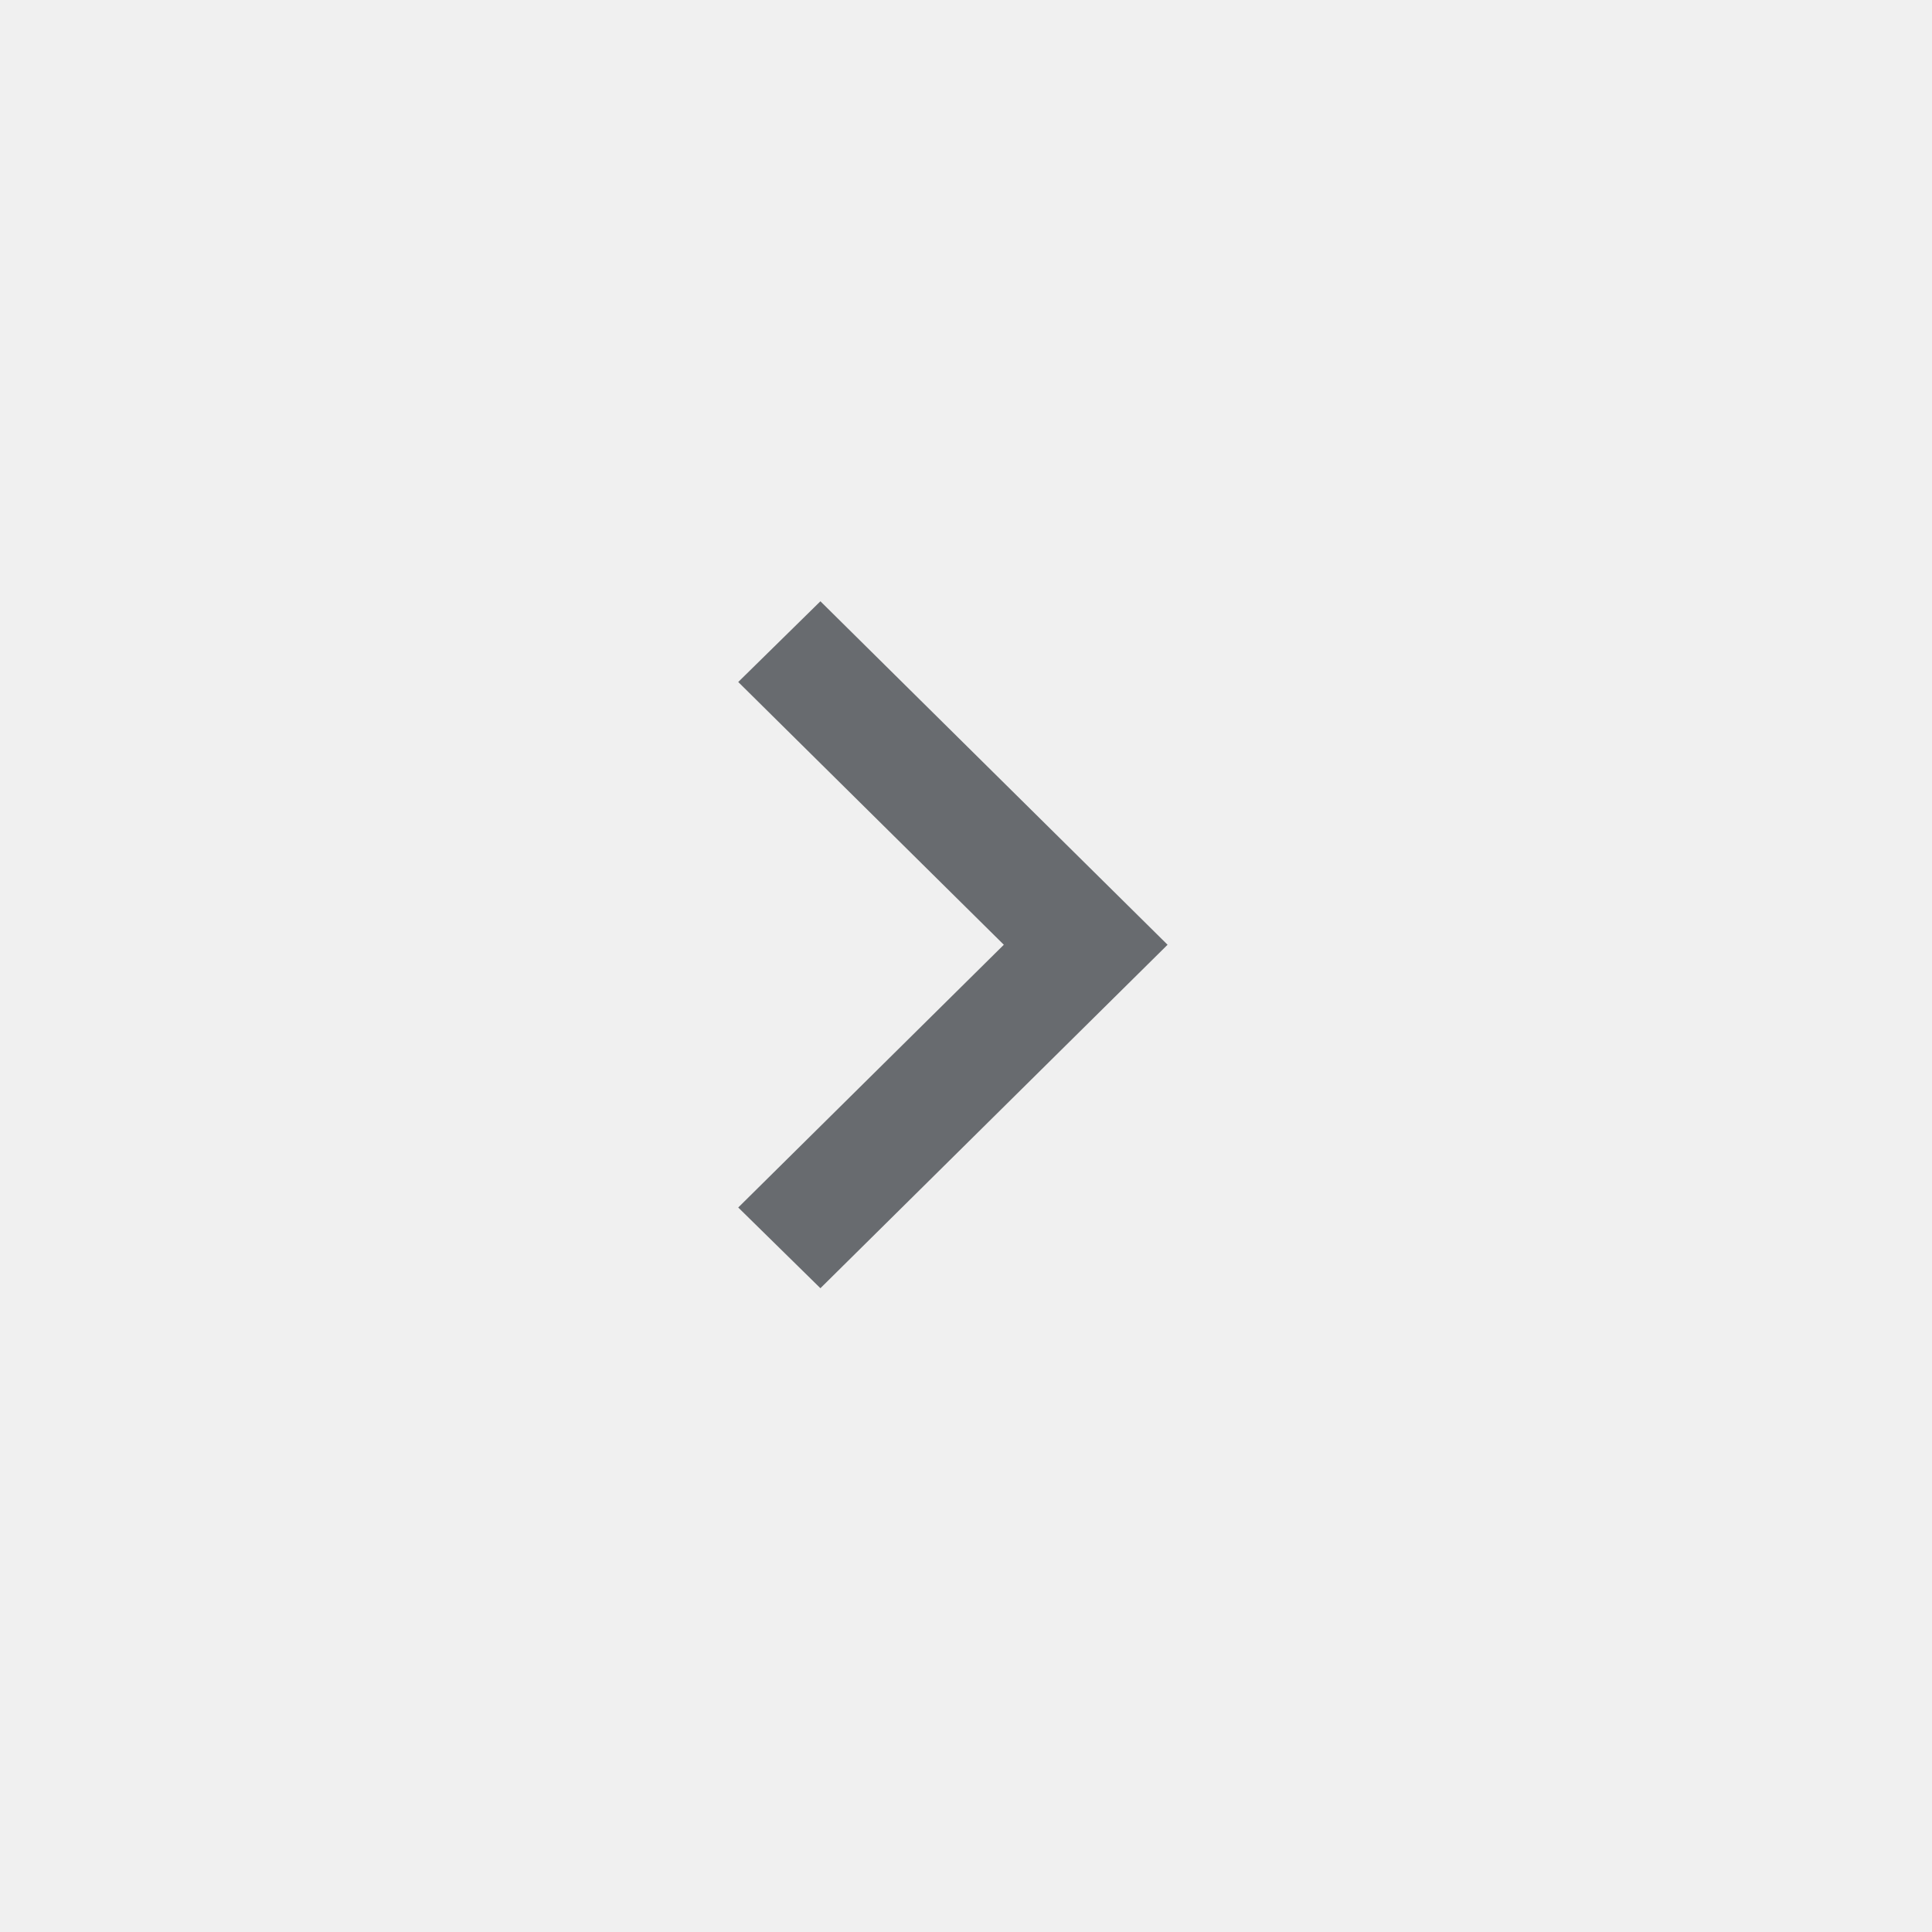
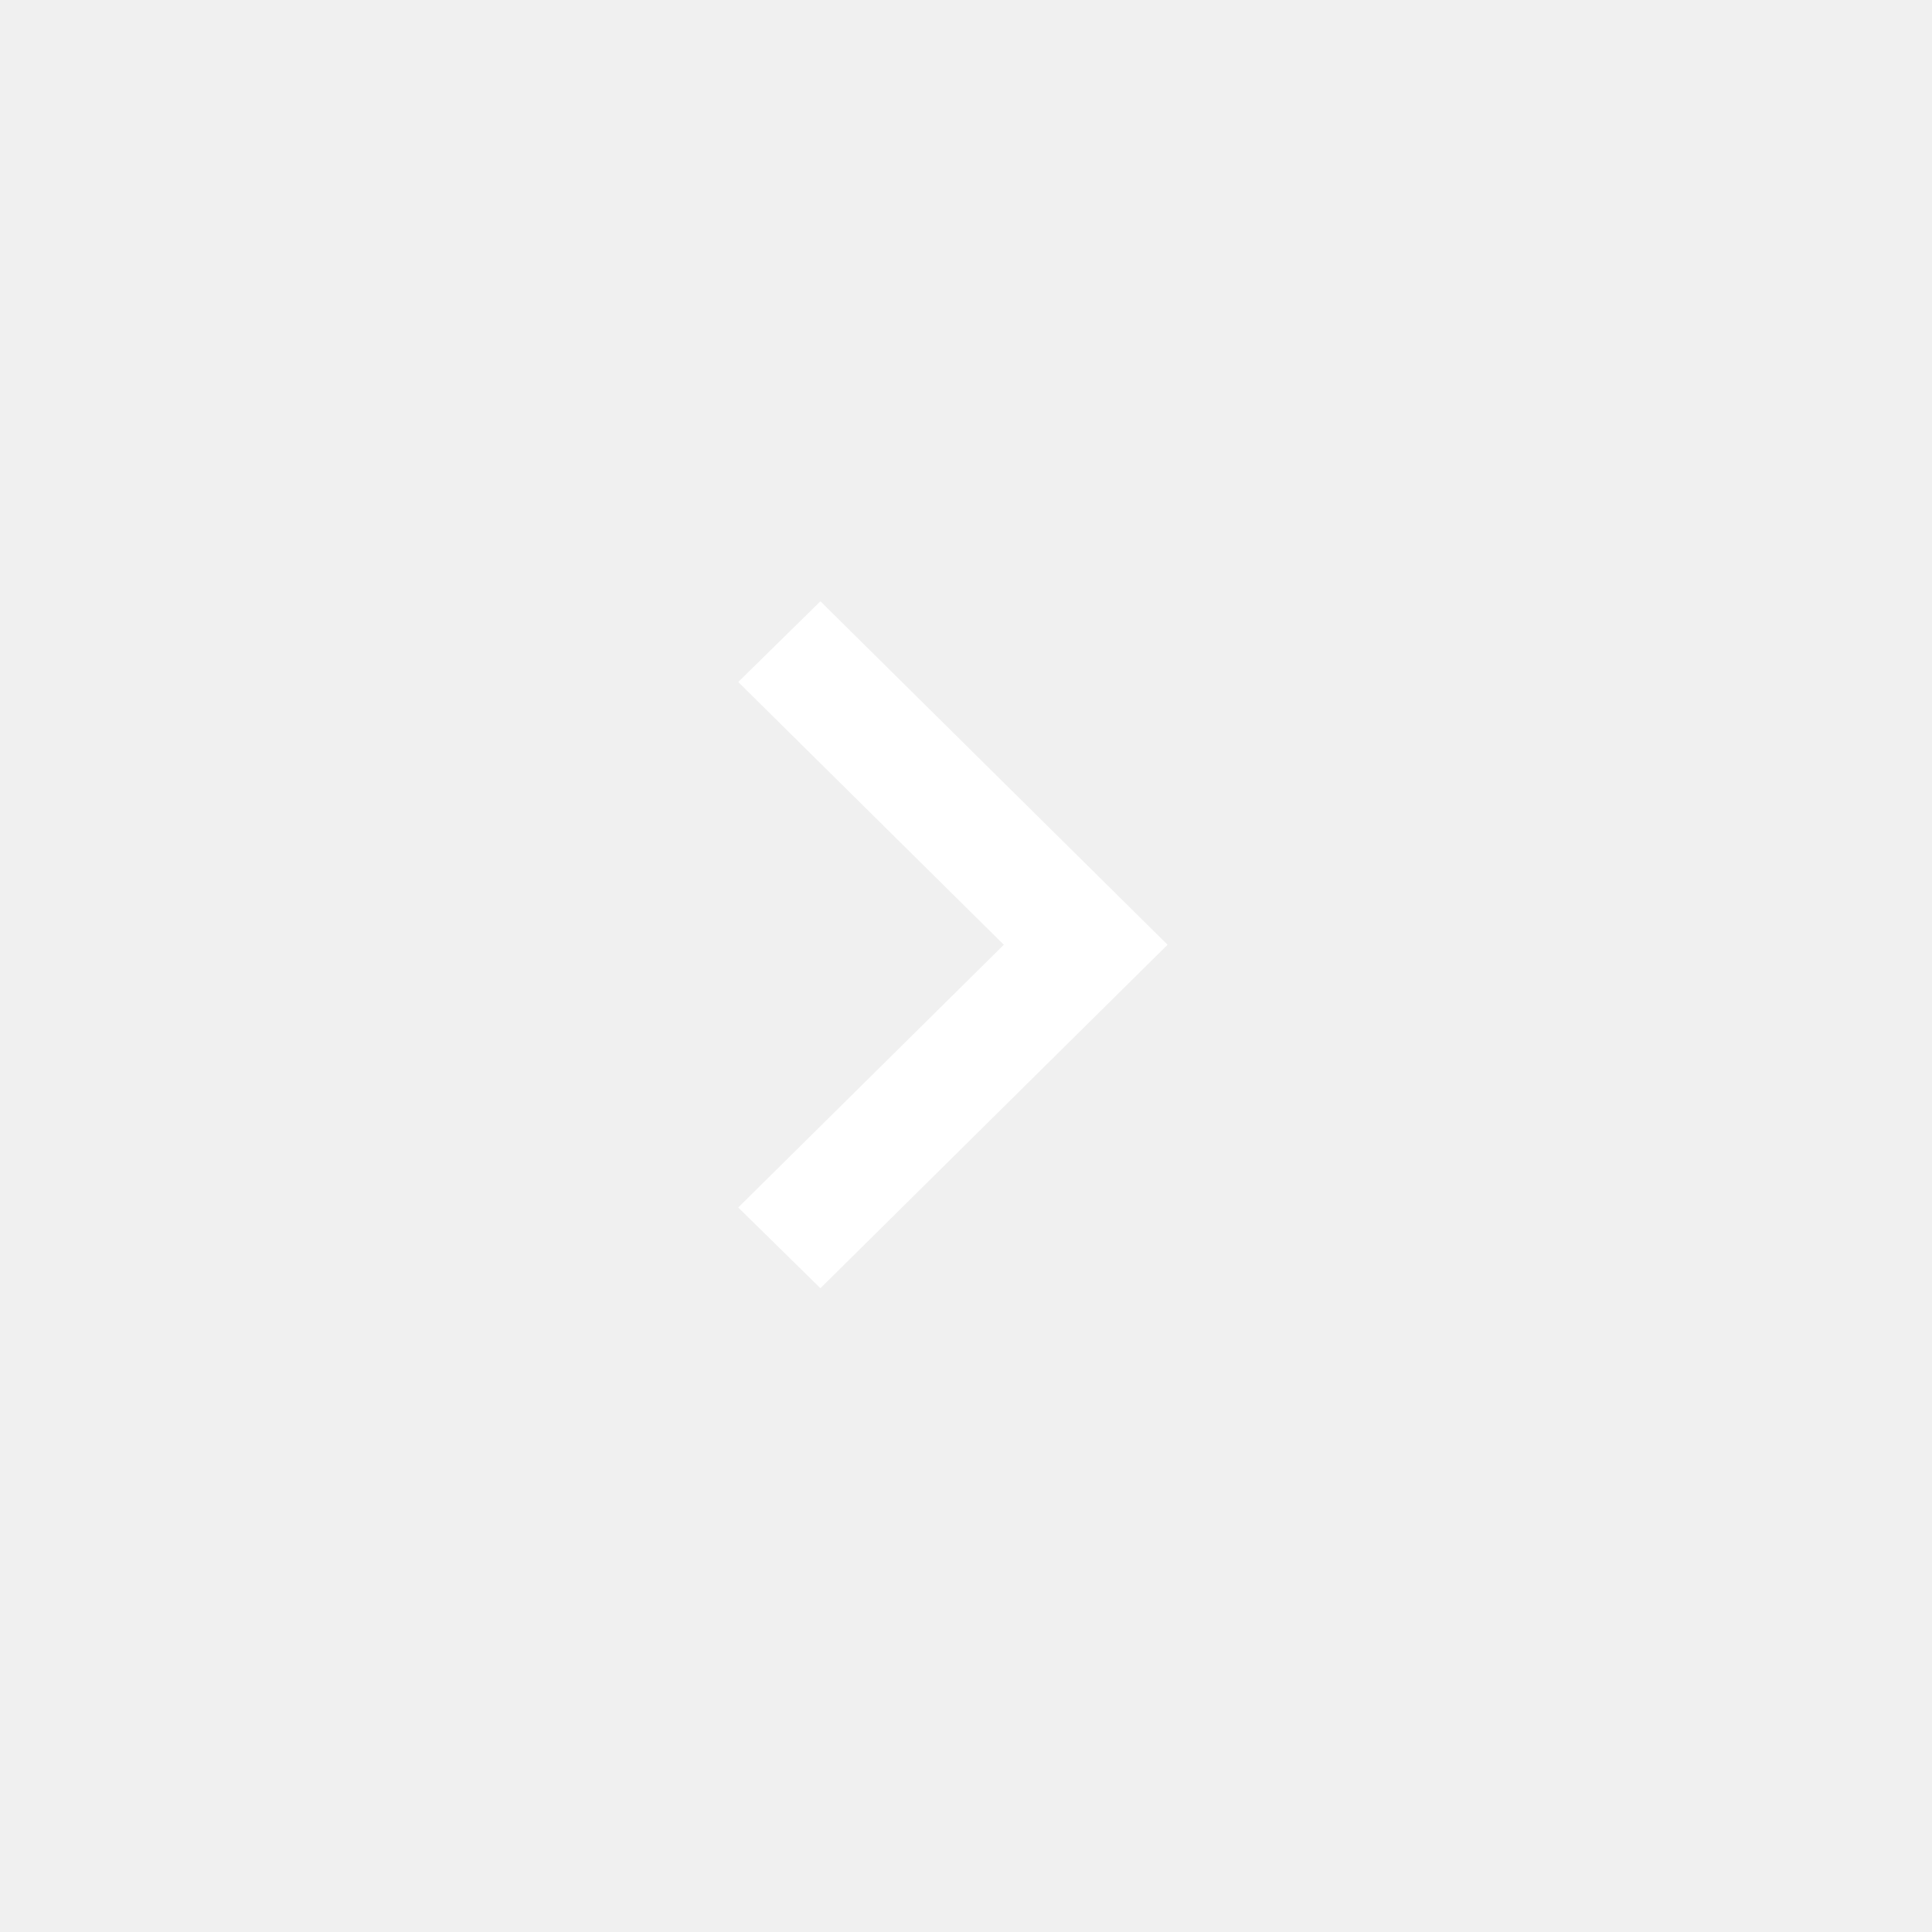
<svg xmlns="http://www.w3.org/2000/svg" width="45" height="45" viewBox="0 0 45 45" fill="none">
-   <path d="M17.195 28.125L23.381 22.005L17.195 15.885L19.109 14.005L27.195 22.005L19.109 30.005L17.195 28.125Z" fill="#686B6F" />
+   <path d="M17.195 28.125L23.381 22.005L17.195 15.885L19.109 14.005L27.195 22.005L19.109 30.005L17.195 28.125Z" fill="#ffffff" />
</svg>
